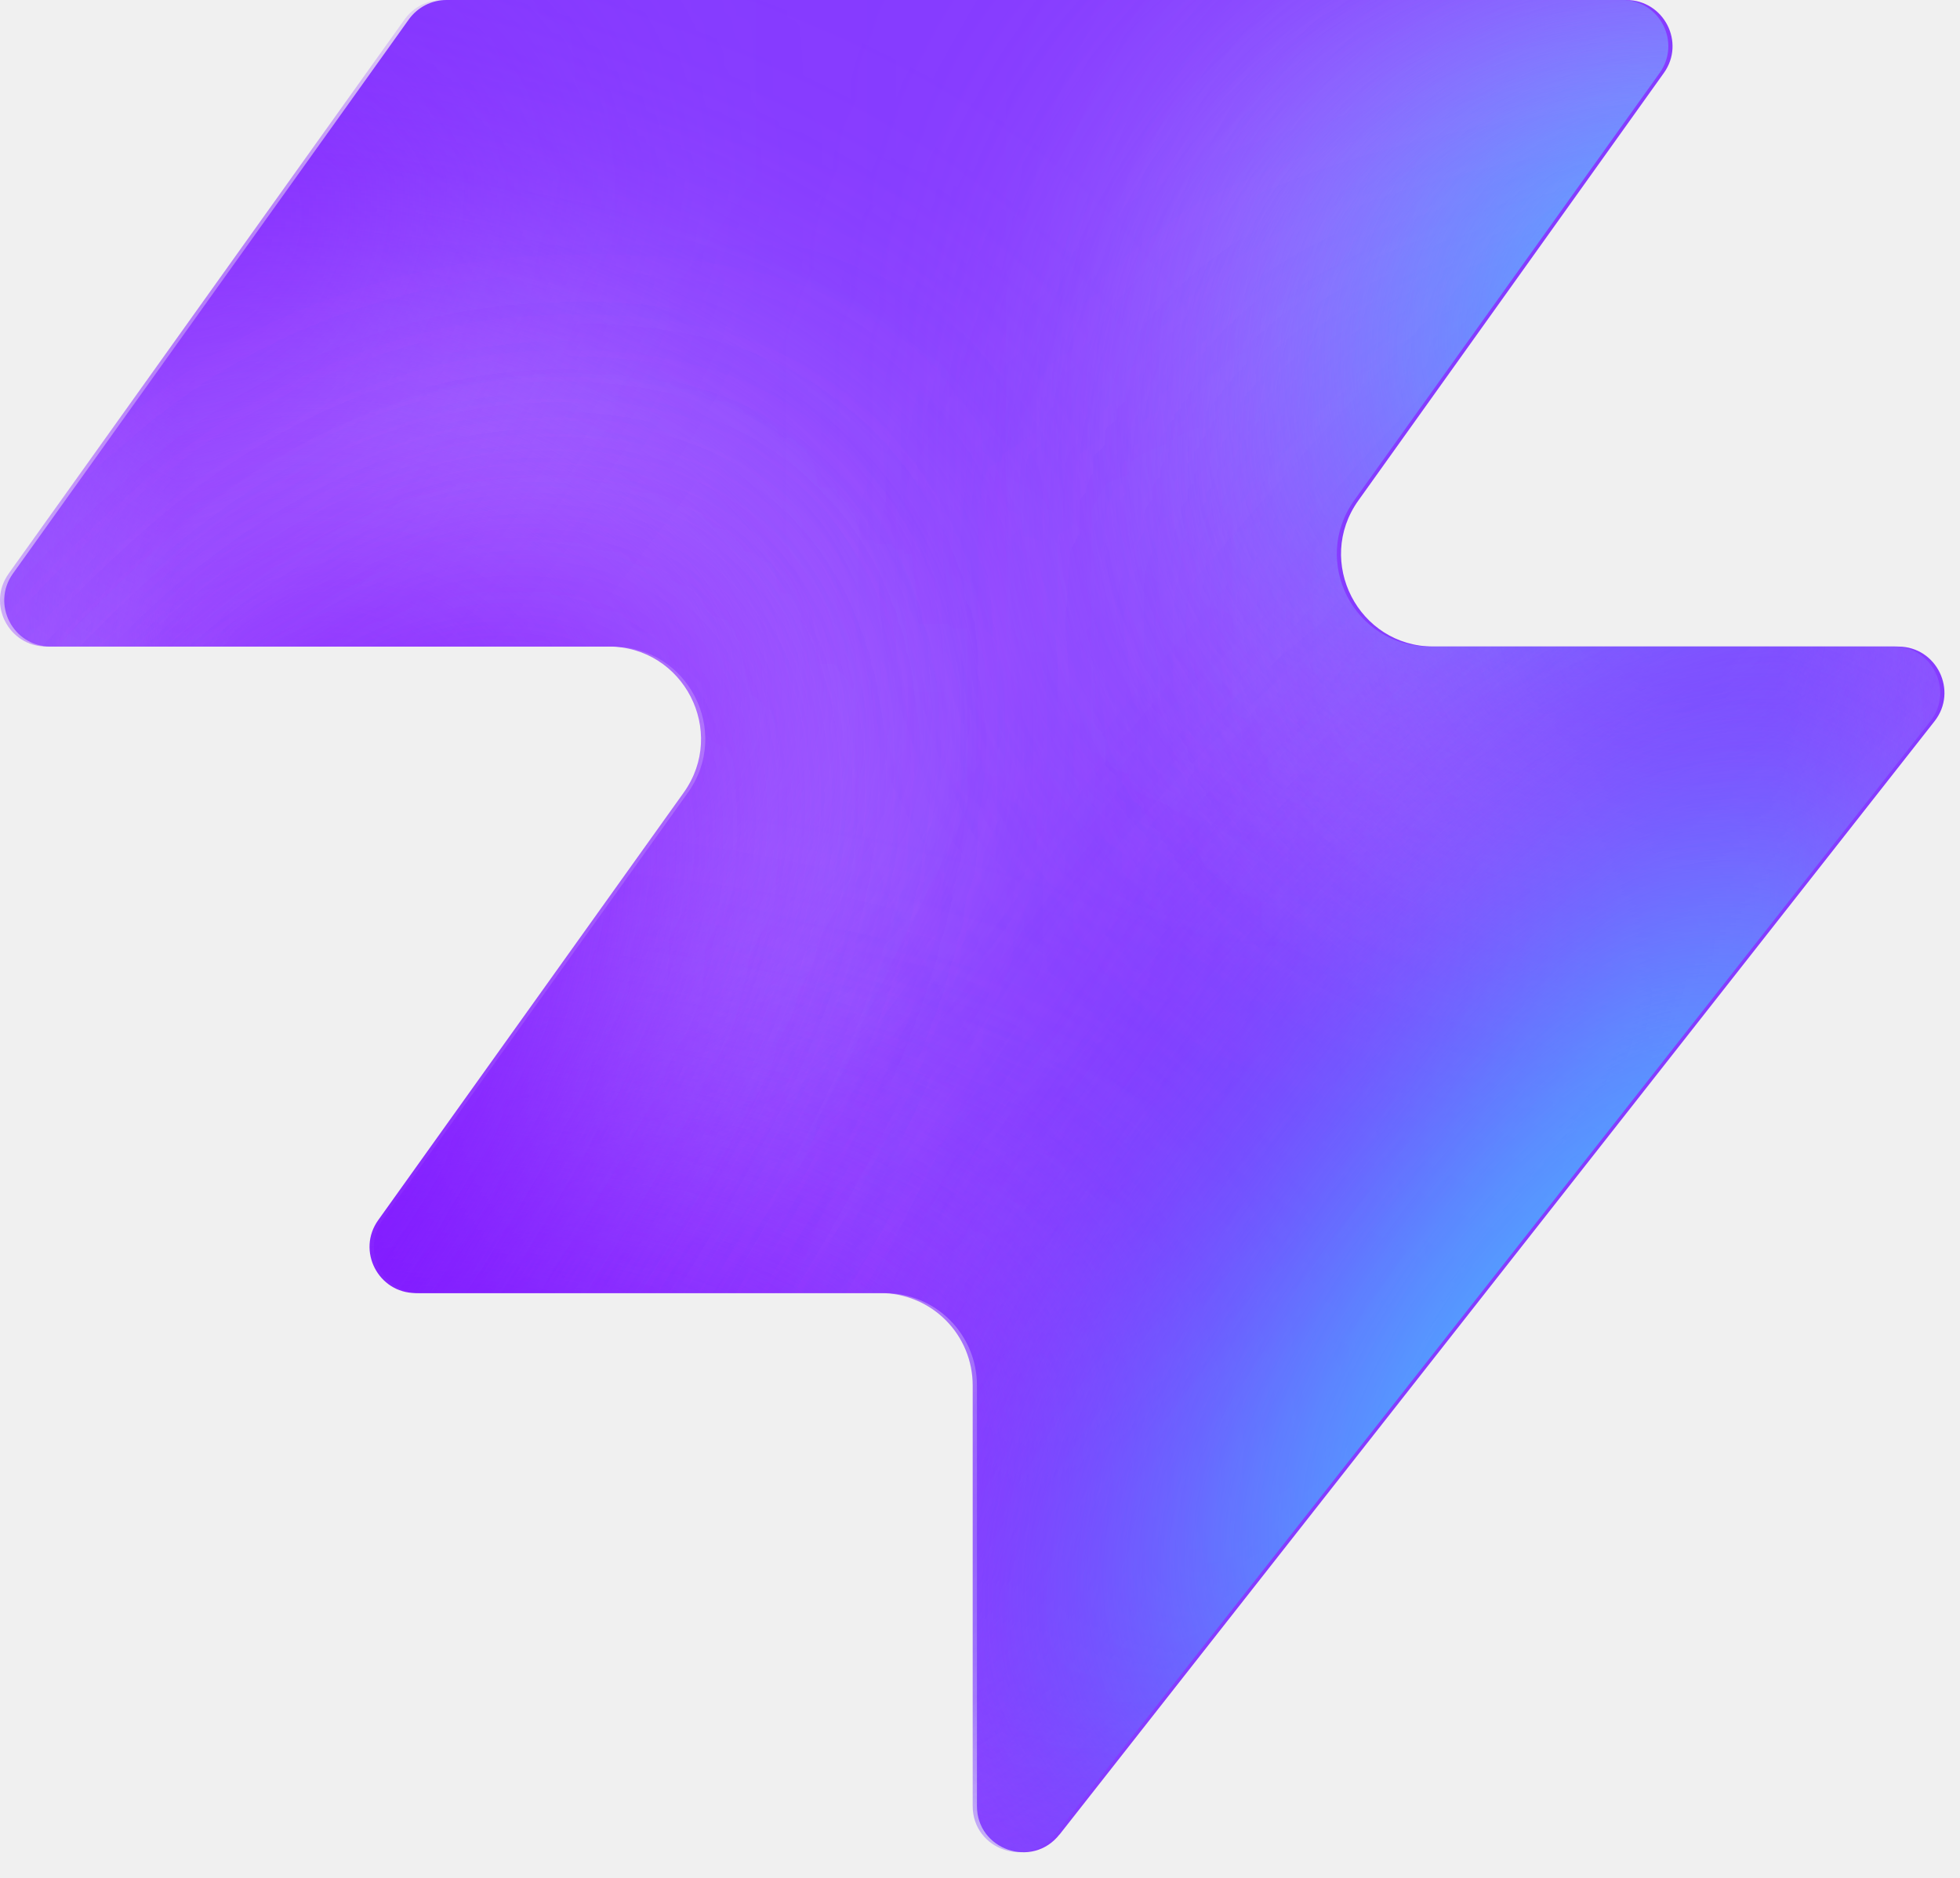
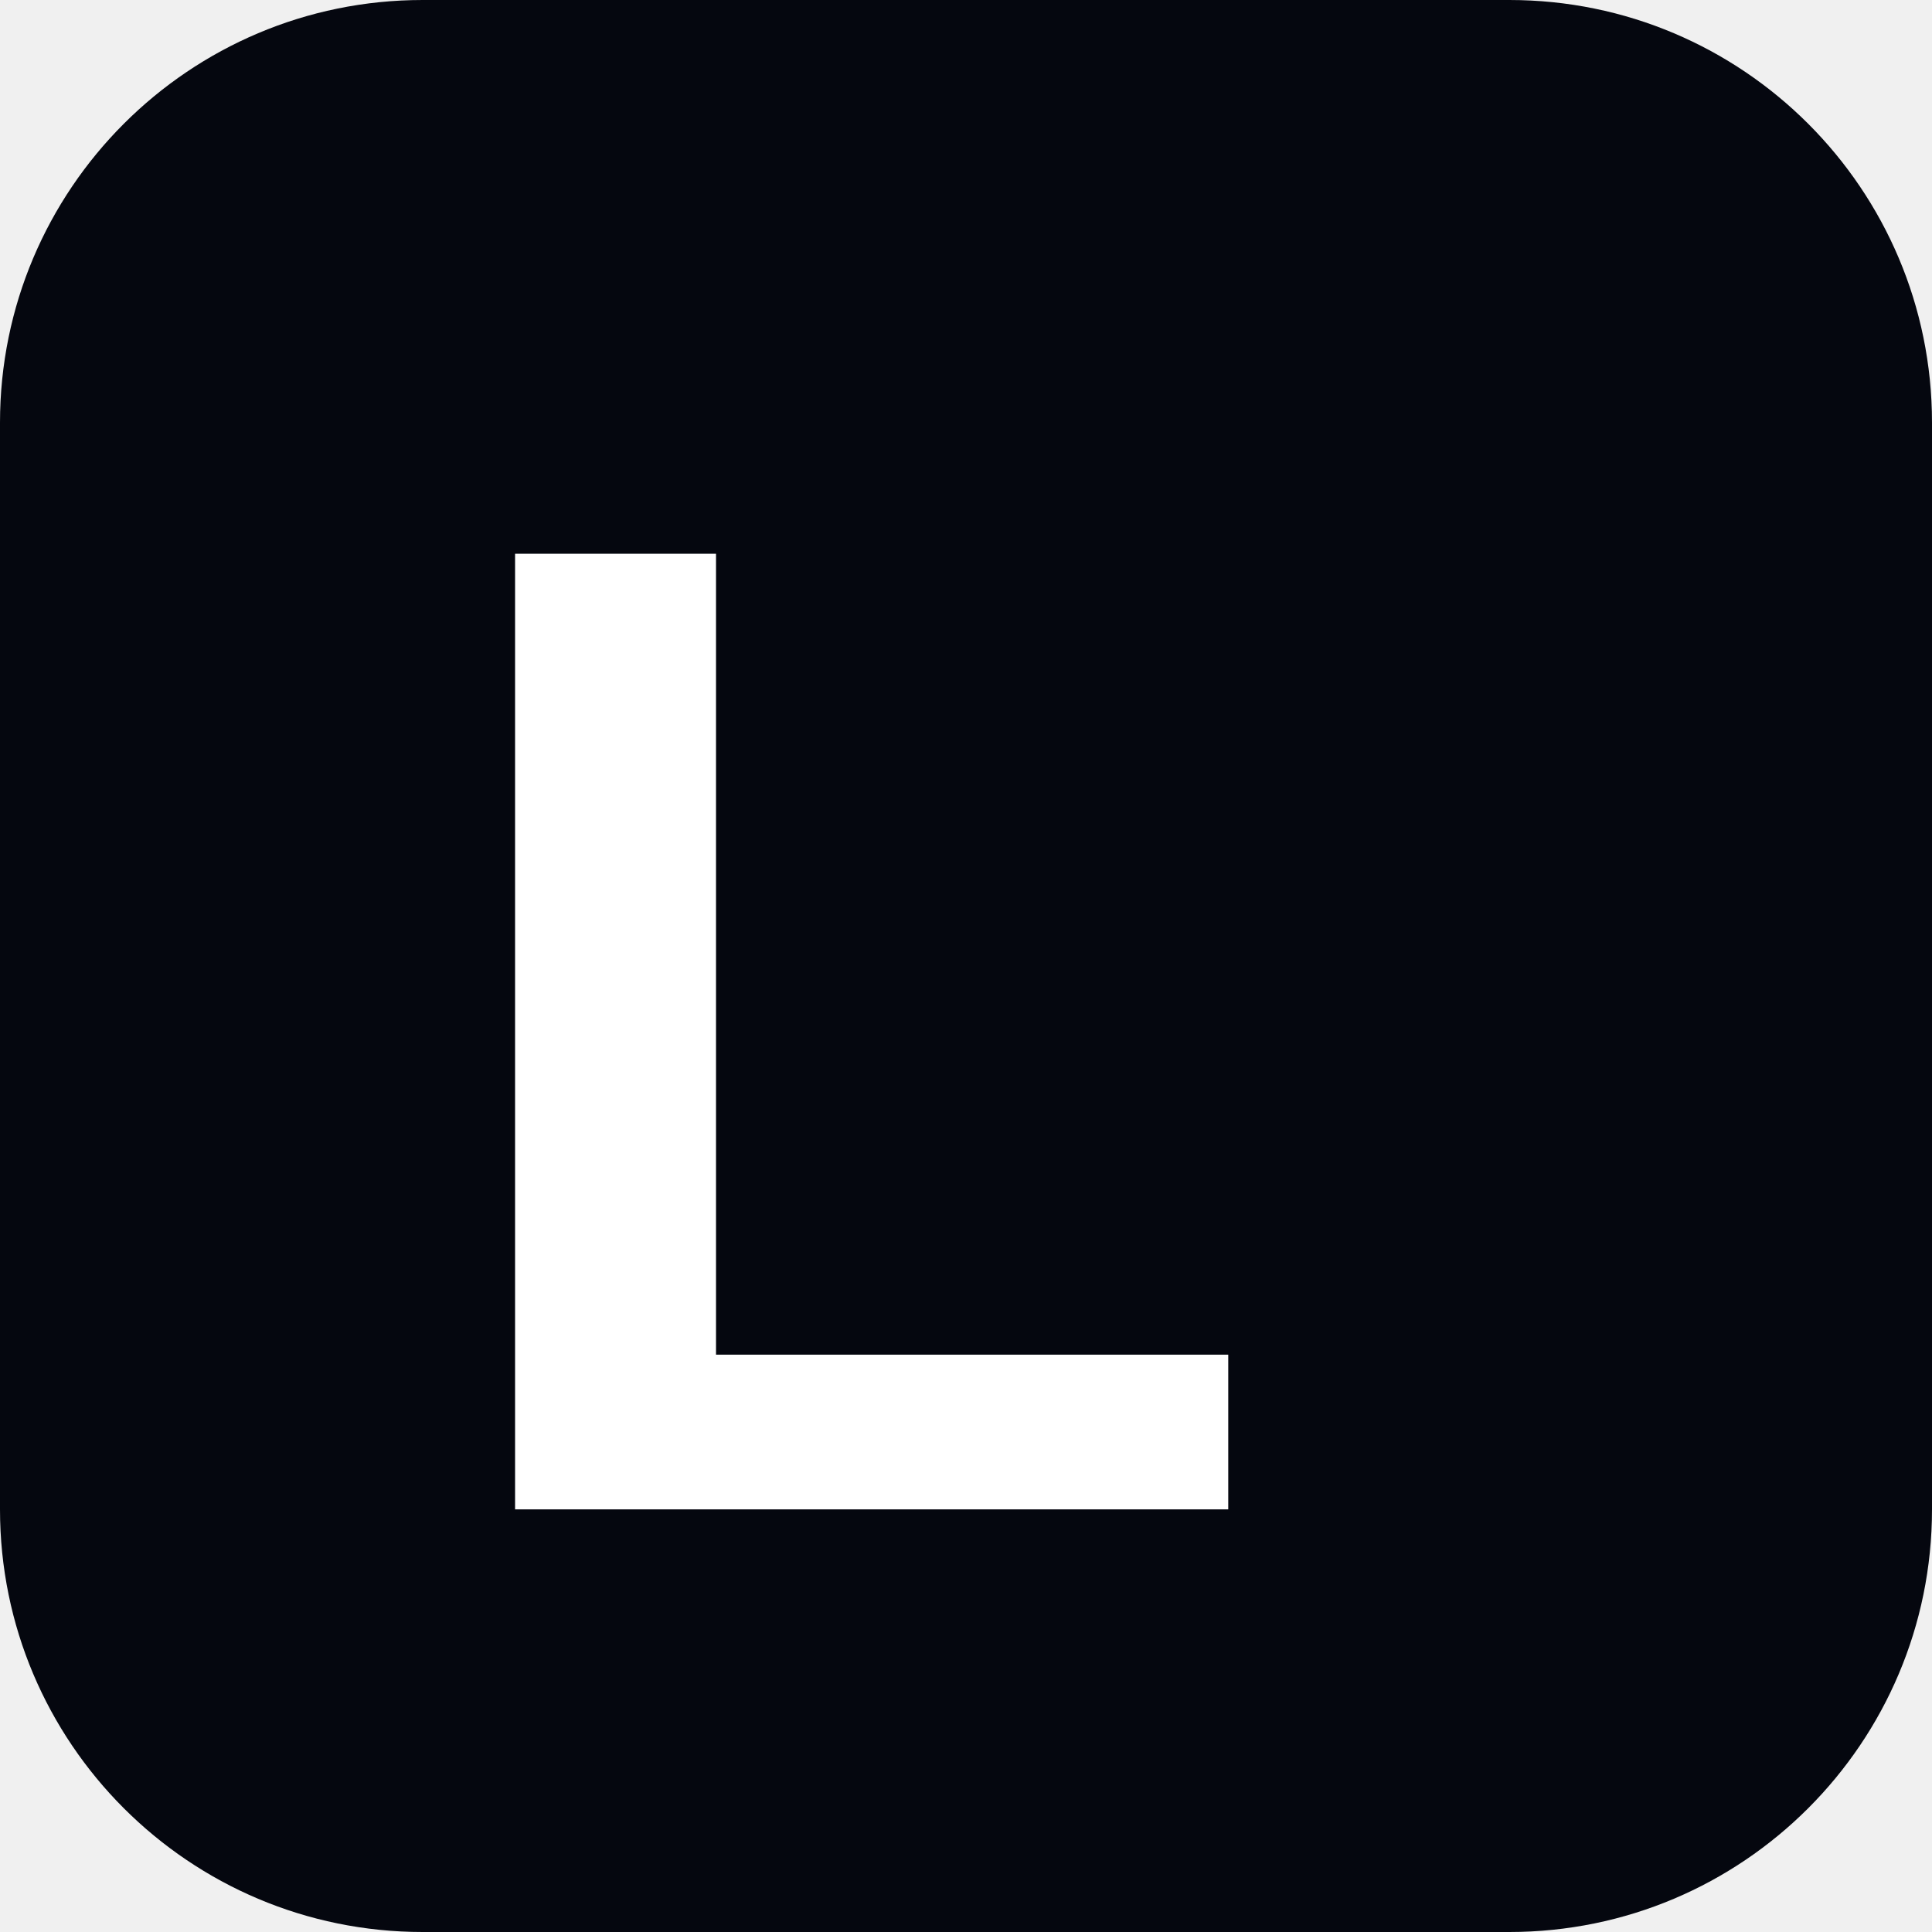
- <svg xmlns="http://www.w3.org/2000/svg" width="48" height="46" fill="none" viewBox="0 0 48 46">
-   <path fill="#863bff" d="M25.946 44.938c-.664.845-2.021.375-2.021-.698V33.937a2.26 2.26 0 0 0-2.262-2.262H10.287c-.92 0-1.456-1.04-.92-1.788l7.48-10.471c1.07-1.497 0-3.578-1.842-3.578H1.237c-.92 0-1.456-1.04-.92-1.788L10.013.474c.214-.297.556-.474.92-.474h28.894c.92 0 1.456 1.04.92 1.788l-7.48 10.471c-1.07 1.498 0 3.579 1.842 3.579h11.377c.943 0 1.473 1.088.89 1.83L25.947 44.94z" style="fill:#863bff;fill:color(display-p3 .525 .23 1);fill-opacity:1" />
-   <mask id="a" width="48" height="46" x="0" y="0" maskUnits="userSpaceOnUse" style="mask-type:alpha">
-     <path fill="#000" d="M25.842 44.938c-.664.844-2.021.375-2.021-.698V33.937a2.26 2.26 0 0 0-2.262-2.262H10.183c-.92 0-1.456-1.04-.92-1.788l7.48-10.471c1.07-1.498 0-3.579-1.842-3.579H1.133c-.92 0-1.456-1.04-.92-1.787L9.91.473c.214-.297.556-.474.92-.474h28.894c.92 0 1.456 1.04.92 1.788l-7.48 10.471c-1.07 1.498 0 3.578 1.842 3.578h11.377c.943 0 1.473 1.088.89 1.832L25.843 44.94z" style="fill:#000;fill-opacity:1" />
-   </mask>
-   <g mask="url(#a)">
-     <g filter="url(#b)">
-       <ellipse cx="5.508" cy="14.704" fill="#ede6ff" rx="5.508" ry="14.704" style="fill:#ede6ff;fill:color(display-p3 .927 .903 1);fill-opacity:1" transform="matrix(.00324 1 1 -.00324 -4.47 31.516)" />
-     </g>
-     <g filter="url(#c)">
-       <ellipse cx="10.399" cy="29.851" fill="#ede6ff" rx="10.399" ry="29.851" style="fill:#ede6ff;fill:color(display-p3 .927 .903 1);fill-opacity:1" transform="matrix(.00324 1 1 -.00324 -39.328 7.883)" />
-     </g>
-     <g filter="url(#d)">
-       <ellipse cx="5.508" cy="30.487" fill="#7e14ff" rx="5.508" ry="30.487" style="fill:#7e14ff;fill:color(display-p3 .492 .077 1);fill-opacity:1" transform="rotate(89.814 -25.913 -14.639)scale(1 -1)" />
-     </g>
-     <g filter="url(#e)">
-       <ellipse cx="5.508" cy="30.599" fill="#7e14ff" rx="5.508" ry="30.599" style="fill:#7e14ff;fill:color(display-p3 .492 .077 1);fill-opacity:1" transform="rotate(89.814 -32.644 -3.334)scale(1 -1)" />
-     </g>
-     <g filter="url(#f)">
-       <ellipse cx="5.508" cy="30.599" fill="#7e14ff" rx="5.508" ry="30.599" style="fill:#7e14ff;fill:color(display-p3 .492 .077 1);fill-opacity:1" transform="matrix(.00324 1 1 -.00324 -34.34 30.47)" />
-     </g>
-     <g filter="url(#g)">
-       <ellipse cx="14.072" cy="22.078" fill="#ede6ff" rx="14.072" ry="22.078" style="fill:#ede6ff;fill:color(display-p3 .927 .903 1);fill-opacity:1" transform="rotate(93.35 24.506 48.493)scale(-1 1)" />
-     </g>
-     <g filter="url(#h)">
-       <ellipse cx="3.47" cy="21.501" fill="#7e14ff" rx="3.47" ry="21.501" style="fill:#7e14ff;fill:color(display-p3 .492 .077 1);fill-opacity:1" transform="rotate(89.009 28.708 47.59)scale(-1 1)" />
-     </g>
-     <g filter="url(#i)">
-       <ellipse cx="3.47" cy="21.501" fill="#7e14ff" rx="3.47" ry="21.501" style="fill:#7e14ff;fill:color(display-p3 .492 .077 1);fill-opacity:1" transform="rotate(89.009 28.708 47.59)scale(-1 1)" />
-     </g>
-     <g filter="url(#j)">
-       <ellipse cx=".387" cy="8.972" fill="#7e14ff" rx="4.407" ry="29.108" style="fill:#7e14ff;fill:color(display-p3 .492 .077 1);fill-opacity:1" transform="rotate(39.51 .387 8.972)" />
-     </g>
-     <g filter="url(#k)">
-       <ellipse cx="47.523" cy="-6.092" fill="#7e14ff" rx="4.407" ry="29.108" style="fill:#7e14ff;fill:color(display-p3 .492 .077 1);fill-opacity:1" transform="rotate(37.892 47.523 -6.092)" />
-     </g>
-     <g filter="url(#l)">
-       <ellipse cx="41.412" cy="6.333" fill="#47bfff" rx="5.971" ry="9.665" style="fill:#47bfff;fill:color(display-p3 .28 .748 1);fill-opacity:1" transform="rotate(37.892 41.412 6.333)" />
-     </g>
-     <g filter="url(#m)">
-       <ellipse cx="-1.879" cy="38.332" fill="#7e14ff" rx="4.407" ry="29.108" style="fill:#7e14ff;fill:color(display-p3 .492 .077 1);fill-opacity:1" transform="rotate(37.892 -1.88 38.332)" />
-     </g>
-     <g filter="url(#n)">
-       <ellipse cx="-1.879" cy="38.332" fill="#7e14ff" rx="4.407" ry="29.108" style="fill:#7e14ff;fill:color(display-p3 .492 .077 1);fill-opacity:1" transform="rotate(37.892 -1.88 38.332)" />
-     </g>
-     <g filter="url(#o)">
-       <ellipse cx="35.651" cy="29.907" fill="#7e14ff" rx="4.407" ry="29.108" style="fill:#7e14ff;fill:color(display-p3 .492 .077 1);fill-opacity:1" transform="rotate(37.892 35.651 29.907)" />
-     </g>
-     <g filter="url(#p)">
-       <ellipse cx="38.418" cy="32.4" fill="#47bfff" rx="5.971" ry="15.297" style="fill:#47bfff;fill:color(display-p3 .28 .748 1);fill-opacity:1" transform="rotate(37.892 38.418 32.4)" />
-     </g>
-   </g>
-   <defs>
-     <filter id="b" width="60.045" height="41.654" x="-19.77" y="16.149" color-interpolation-filters="sRGB" filterUnits="userSpaceOnUse">
-       <feFlood flood-opacity="0" result="BackgroundImageFix" />
-       <feBlend in="SourceGraphic" in2="BackgroundImageFix" result="shape" />
-       <feGaussianBlur result="effect1_foregroundBlur_2002_17158" stdDeviation="7.659" />
-     </filter>
-     <filter id="c" width="90.34" height="51.437" x="-54.613" y="-7.533" color-interpolation-filters="sRGB" filterUnits="userSpaceOnUse">
-       <feFlood flood-opacity="0" result="BackgroundImageFix" />
-       <feBlend in="SourceGraphic" in2="BackgroundImageFix" result="shape" />
-       <feGaussianBlur result="effect1_foregroundBlur_2002_17158" stdDeviation="7.659" />
-     </filter>
-     <filter id="d" width="79.355" height="29.4" x="-49.64" y="2.03" color-interpolation-filters="sRGB" filterUnits="userSpaceOnUse">
-       <feFlood flood-opacity="0" result="BackgroundImageFix" />
-       <feBlend in="SourceGraphic" in2="BackgroundImageFix" result="shape" />
-       <feGaussianBlur result="effect1_foregroundBlur_2002_17158" stdDeviation="4.596" />
-     </filter>
-     <filter id="e" width="79.579" height="29.4" x="-45.045" y="20.029" color-interpolation-filters="sRGB" filterUnits="userSpaceOnUse">
-       <feFlood flood-opacity="0" result="BackgroundImageFix" />
-       <feBlend in="SourceGraphic" in2="BackgroundImageFix" result="shape" />
-       <feGaussianBlur result="effect1_foregroundBlur_2002_17158" stdDeviation="4.596" />
-     </filter>
-     <filter id="f" width="79.579" height="29.4" x="-43.513" y="21.178" color-interpolation-filters="sRGB" filterUnits="userSpaceOnUse">
-       <feFlood flood-opacity="0" result="BackgroundImageFix" />
-       <feBlend in="SourceGraphic" in2="BackgroundImageFix" result="shape" />
-       <feGaussianBlur result="effect1_foregroundBlur_2002_17158" stdDeviation="4.596" />
-     </filter>
-     <filter id="g" width="74.749" height="58.852" x="15.756" y="-17.901" color-interpolation-filters="sRGB" filterUnits="userSpaceOnUse">
-       <feFlood flood-opacity="0" result="BackgroundImageFix" />
-       <feBlend in="SourceGraphic" in2="BackgroundImageFix" result="shape" />
-       <feGaussianBlur result="effect1_foregroundBlur_2002_17158" stdDeviation="7.659" />
-     </filter>
-     <filter id="h" width="61.377" height="25.362" x="23.548" y="2.284" color-interpolation-filters="sRGB" filterUnits="userSpaceOnUse">
-       <feFlood flood-opacity="0" result="BackgroundImageFix" />
-       <feBlend in="SourceGraphic" in2="BackgroundImageFix" result="shape" />
-       <feGaussianBlur result="effect1_foregroundBlur_2002_17158" stdDeviation="4.596" />
-     </filter>
-     <filter id="i" width="61.377" height="25.362" x="23.548" y="2.284" color-interpolation-filters="sRGB" filterUnits="userSpaceOnUse">
-       <feFlood flood-opacity="0" result="BackgroundImageFix" />
-       <feBlend in="SourceGraphic" in2="BackgroundImageFix" result="shape" />
-       <feGaussianBlur result="effect1_foregroundBlur_2002_17158" stdDeviation="4.596" />
-     </filter>
-     <filter id="j" width="56.045" height="63.649" x="-27.636" y="-22.853" color-interpolation-filters="sRGB" filterUnits="userSpaceOnUse">
-       <feFlood flood-opacity="0" result="BackgroundImageFix" />
-       <feBlend in="SourceGraphic" in2="BackgroundImageFix" result="shape" />
-       <feGaussianBlur result="effect1_foregroundBlur_2002_17158" stdDeviation="4.596" />
-     </filter>
-     <filter id="k" width="54.814" height="64.646" x="20.116" y="-38.415" color-interpolation-filters="sRGB" filterUnits="userSpaceOnUse">
-       <feFlood flood-opacity="0" result="BackgroundImageFix" />
-       <feBlend in="SourceGraphic" in2="BackgroundImageFix" result="shape" />
-       <feGaussianBlur result="effect1_foregroundBlur_2002_17158" stdDeviation="4.596" />
-     </filter>
-     <filter id="l" width="33.541" height="35.313" x="24.641" y="-11.323" color-interpolation-filters="sRGB" filterUnits="userSpaceOnUse">
-       <feFlood flood-opacity="0" result="BackgroundImageFix" />
-       <feBlend in="SourceGraphic" in2="BackgroundImageFix" result="shape" />
-       <feGaussianBlur result="effect1_foregroundBlur_2002_17158" stdDeviation="4.596" />
-     </filter>
-     <filter id="m" width="54.814" height="64.646" x="-29.286" y="6.009" color-interpolation-filters="sRGB" filterUnits="userSpaceOnUse">
-       <feFlood flood-opacity="0" result="BackgroundImageFix" />
-       <feBlend in="SourceGraphic" in2="BackgroundImageFix" result="shape" />
-       <feGaussianBlur result="effect1_foregroundBlur_2002_17158" stdDeviation="4.596" />
-     </filter>
-     <filter id="n" width="54.814" height="64.646" x="-29.286" y="6.009" color-interpolation-filters="sRGB" filterUnits="userSpaceOnUse">
-       <feFlood flood-opacity="0" result="BackgroundImageFix" />
-       <feBlend in="SourceGraphic" in2="BackgroundImageFix" result="shape" />
-       <feGaussianBlur result="effect1_foregroundBlur_2002_17158" stdDeviation="4.596" />
-     </filter>
-     <filter id="o" width="54.814" height="64.646" x="8.244" y="-2.416" color-interpolation-filters="sRGB" filterUnits="userSpaceOnUse">
-       <feFlood flood-opacity="0" result="BackgroundImageFix" />
-       <feBlend in="SourceGraphic" in2="BackgroundImageFix" result="shape" />
-       <feGaussianBlur result="effect1_foregroundBlur_2002_17158" stdDeviation="4.596" />
-     </filter>
-     <filter id="p" width="39.409" height="43.623" x="18.713" y="10.588" color-interpolation-filters="sRGB" filterUnits="userSpaceOnUse">
-       <feFlood flood-opacity="0" result="BackgroundImageFix" />
-       <feBlend in="SourceGraphic" in2="BackgroundImageFix" result="shape" />
-       <feGaussianBlur result="effect1_foregroundBlur_2002_17158" stdDeviation="4.596" />
-     </filter>
-   </defs>
+ <svg xmlns="http://www.w3.org/2000/svg" viewBox="0 0 32 32">
+   <rect width="32" height="32" rx="7" fill="#05070F" />
+   <text x="7" y="25" font-family="Arial, sans-serif" font-weight="800" font-size="23" fill="white">L</text>
</svg>
